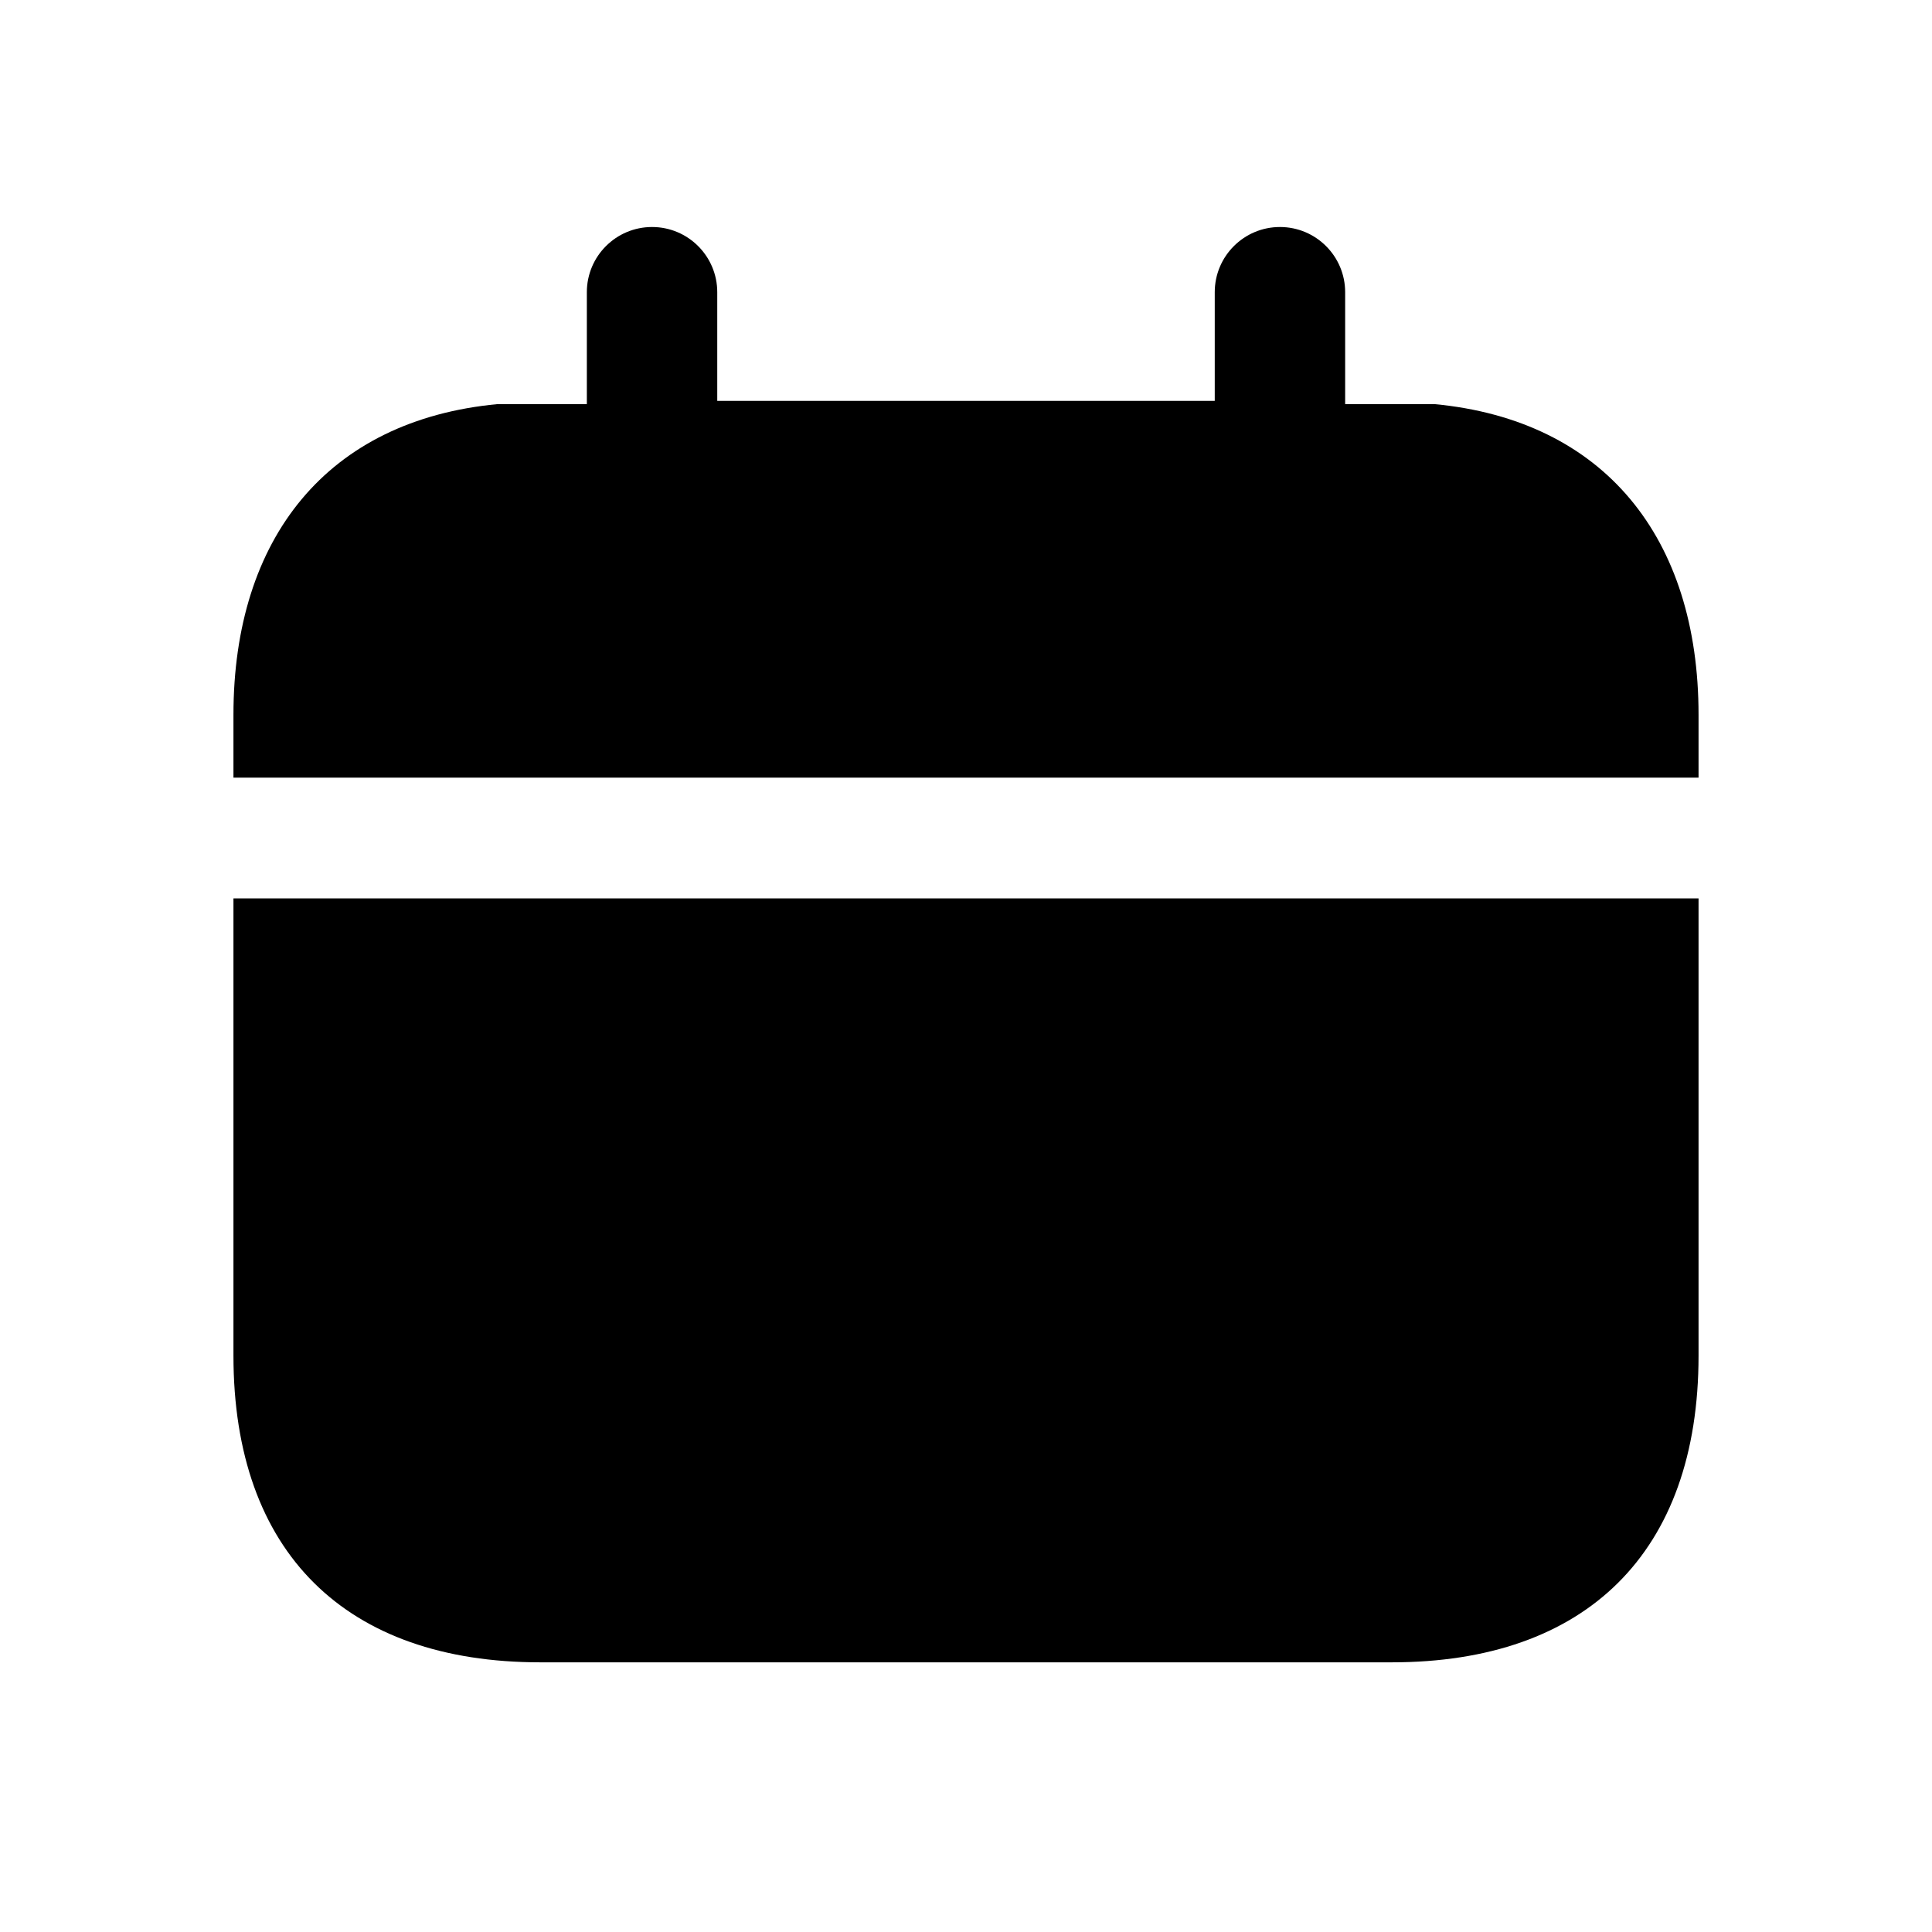
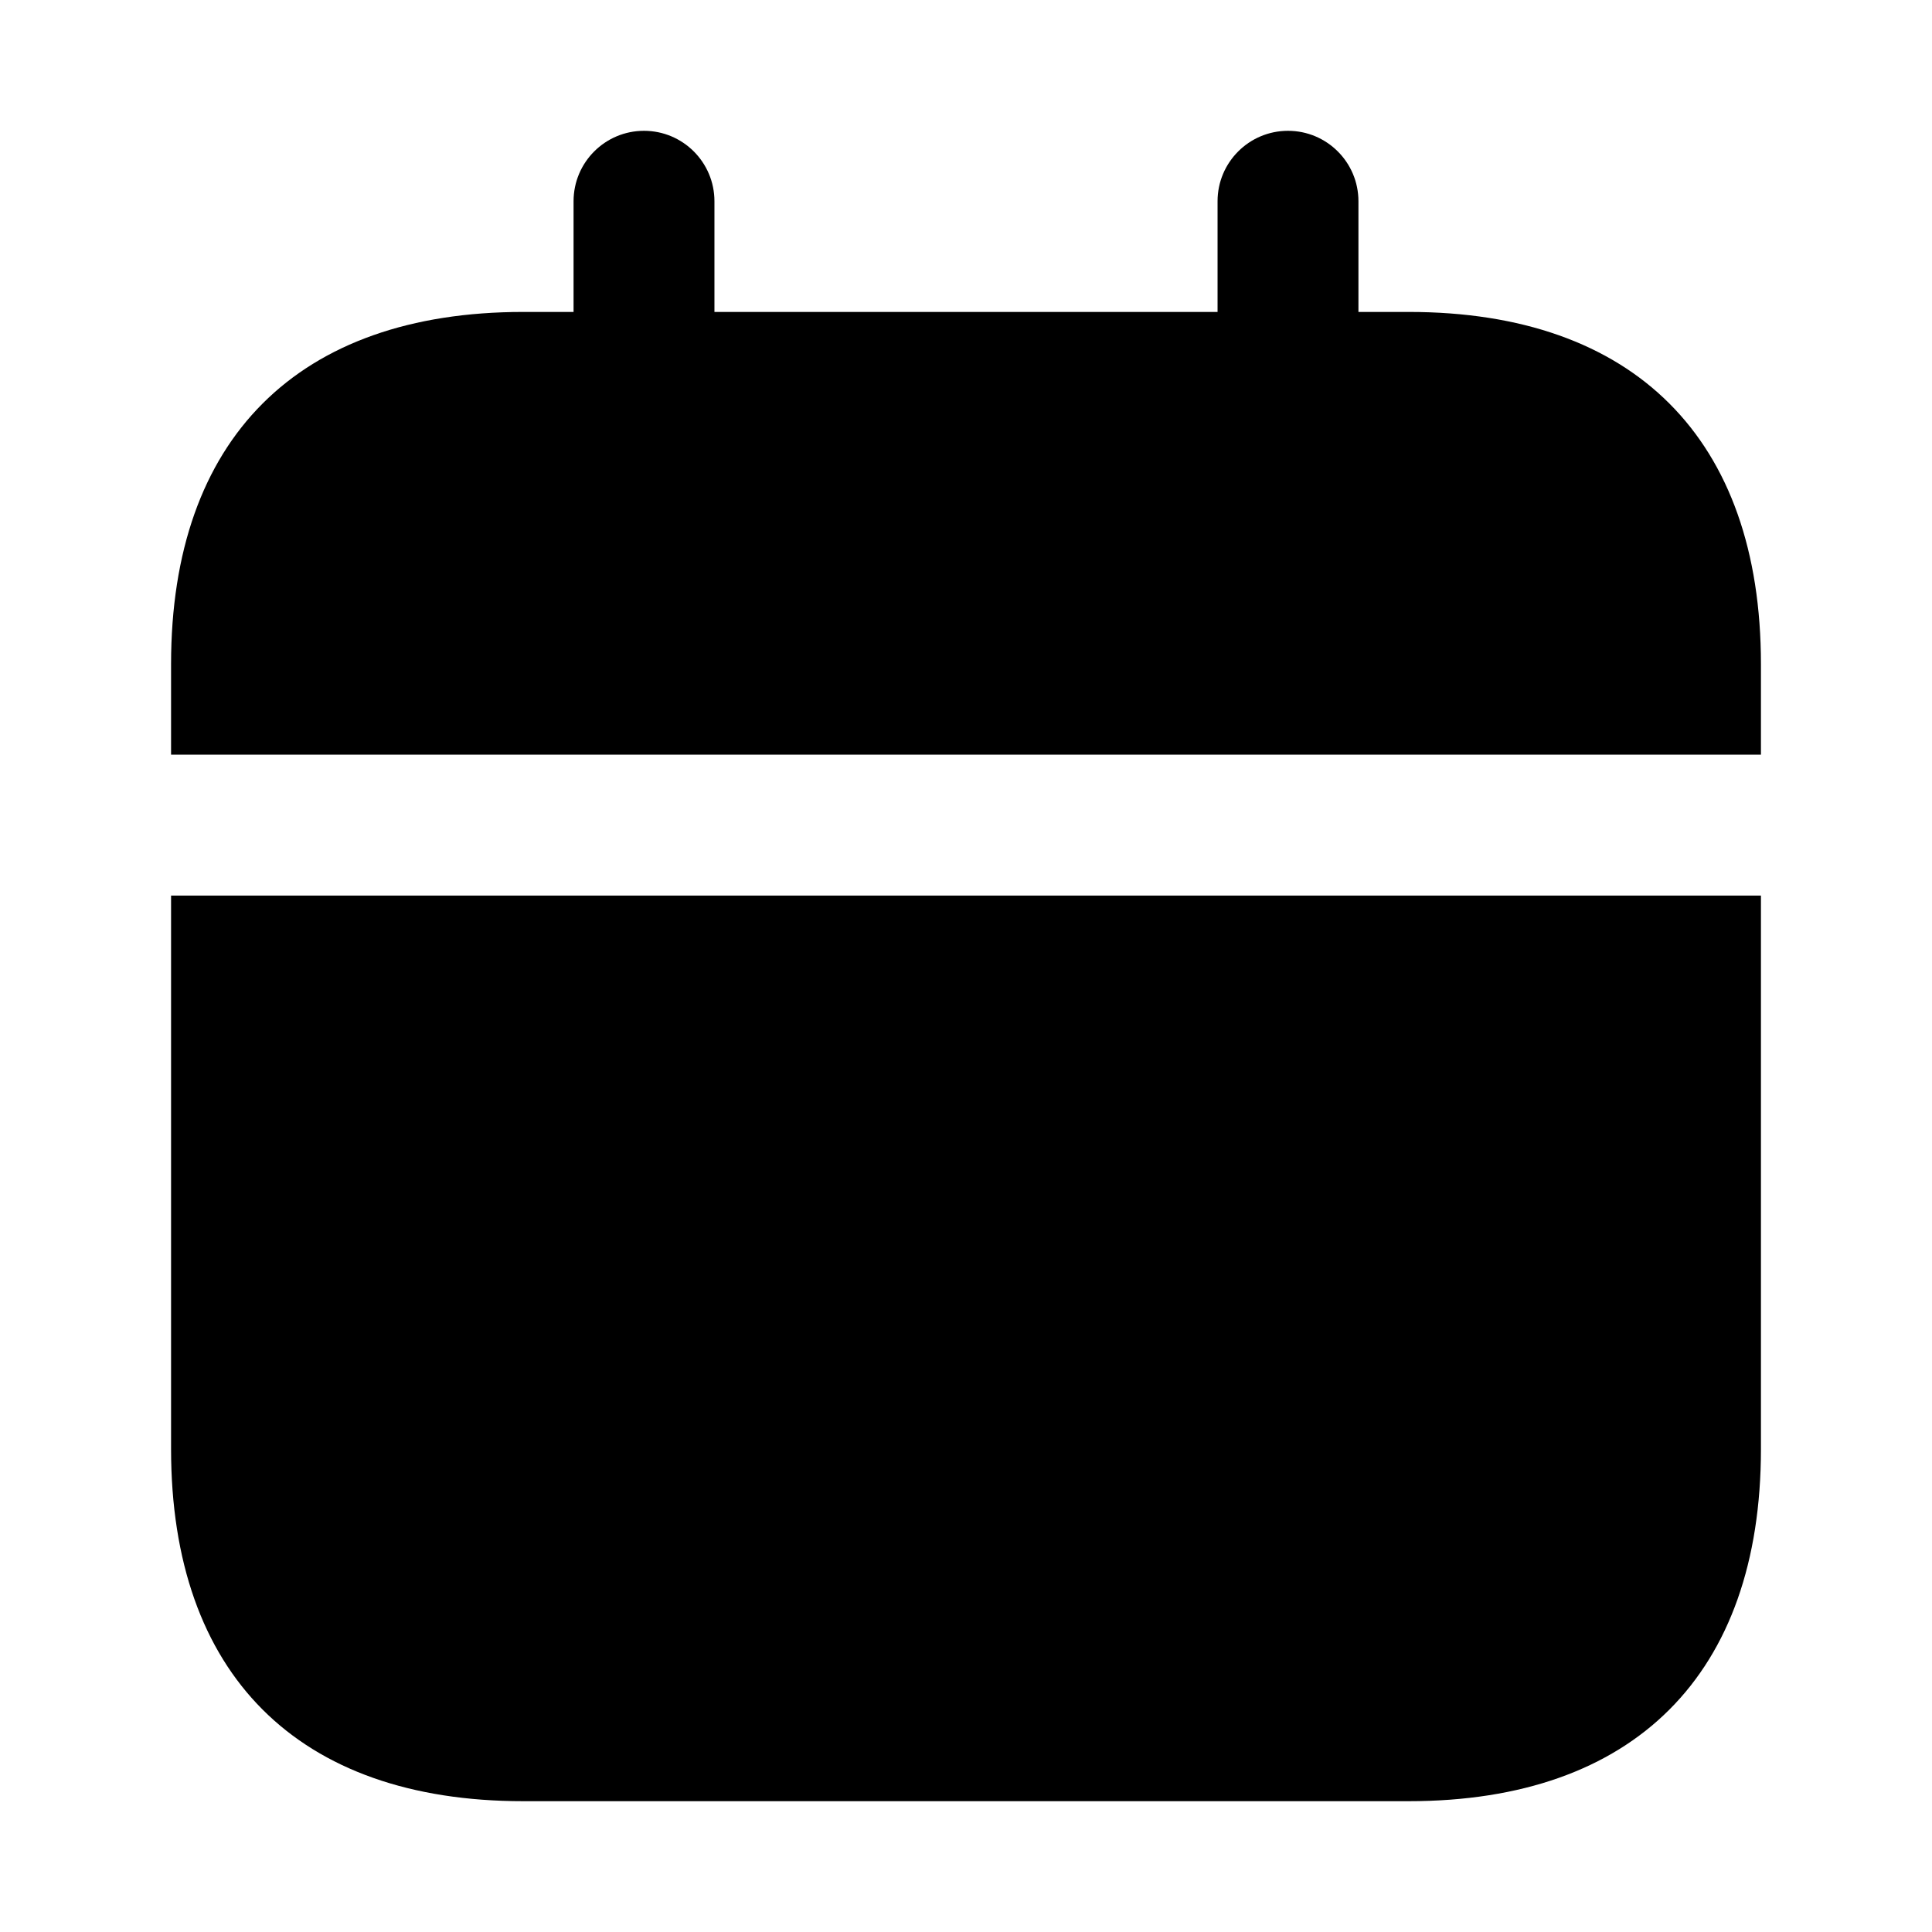
<svg xmlns="http://www.w3.org/2000/svg" width="24" height="24" viewBox="0 0 24 24" fill="currentColor">
-   <path d="M2.9 8.88c0-2.2 1.17-3.66 3.28-3.86h1.11V3.63a.81.81 0 1 1 1.62 0v1.35h6.18V3.63a.81.81 0 1 1 1.62 0v1.39h1.11c2.11.2 3.28 1.66 3.28 3.86v.78H2.9Zm0 2.28h18.2v5.68c0 2.45-1.4 3.81-3.81 3.81H6.71c-2.41 0-3.81-1.36-3.81-3.81Z" />
+   <path d="M2.125 9.375V8.25c0-2.8 1.575-4.375 4.375-4.375h.625V2.5a.875.875 0 0 1 1.75 0v1.375h6.25V2.5a.875.875 0 0 1 1.75 0v1.375h.625c2.8 0 4.375 1.575 4.375 4.375v1.125ZM2.125 11.125h19.75V18c0 2.8-1.575 4.375-4.375 4.375h-11c-2.8 0-4.375-1.575-4.375-4.375Z" />
</svg>
